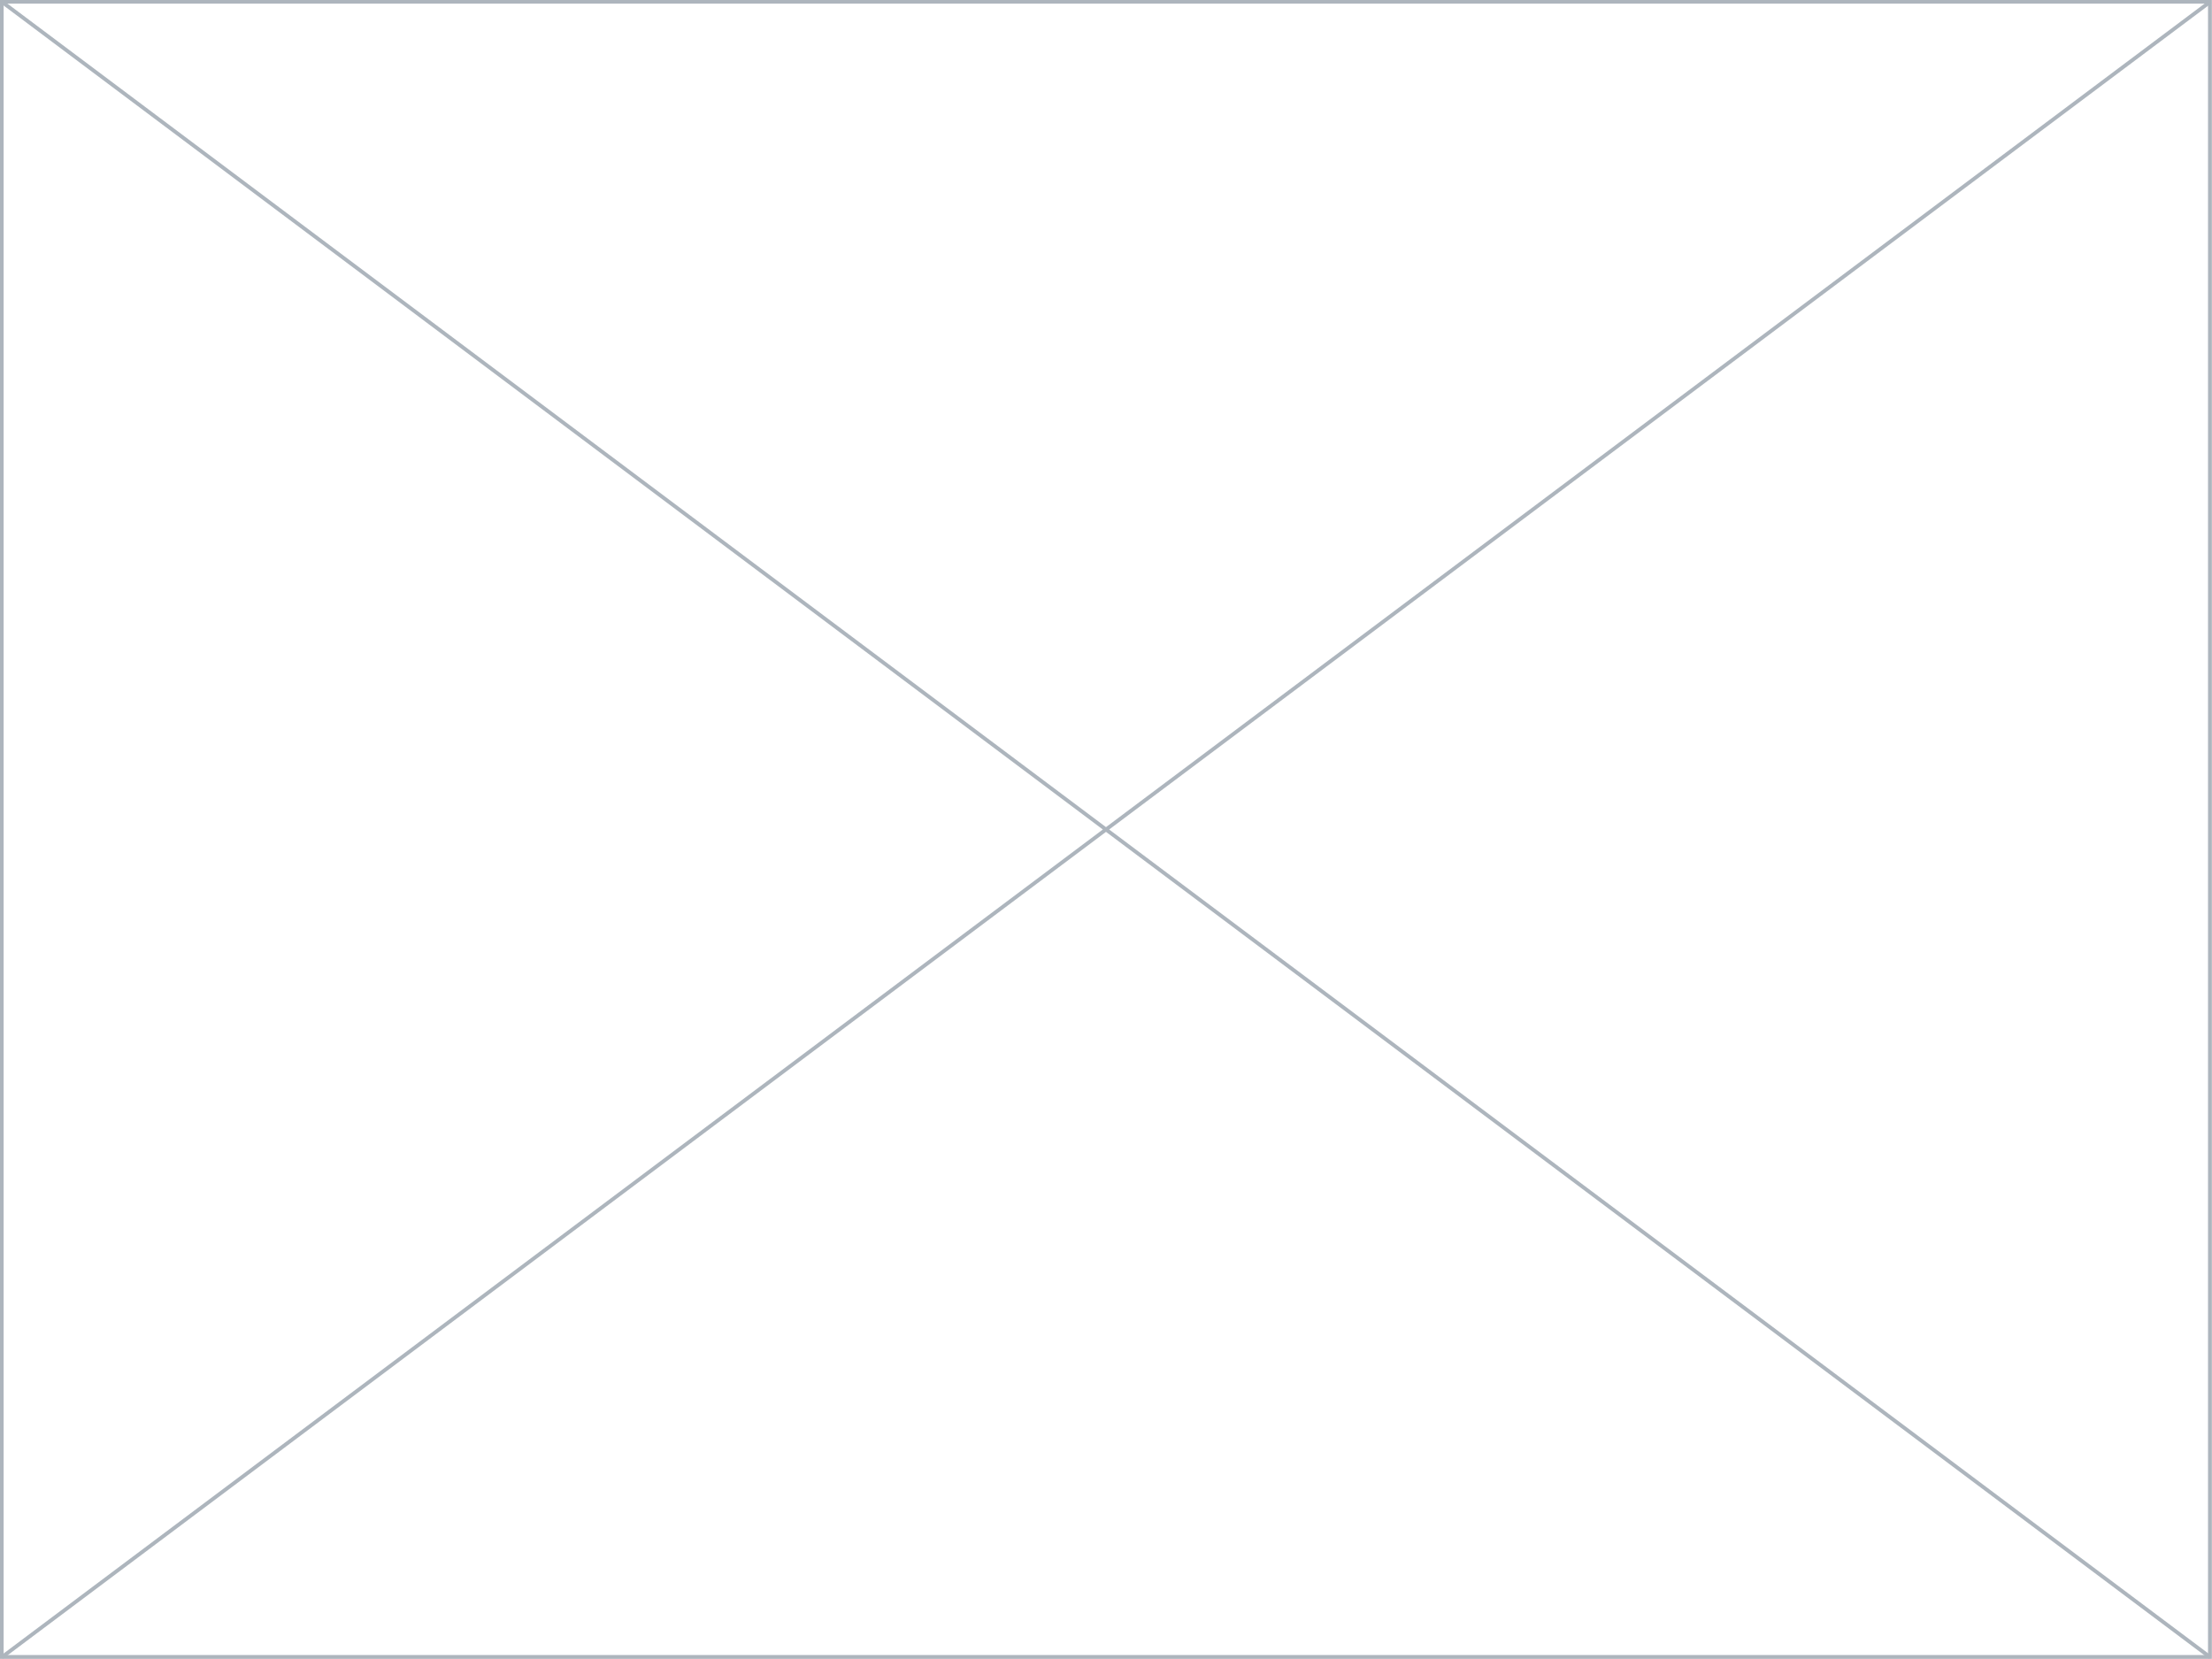
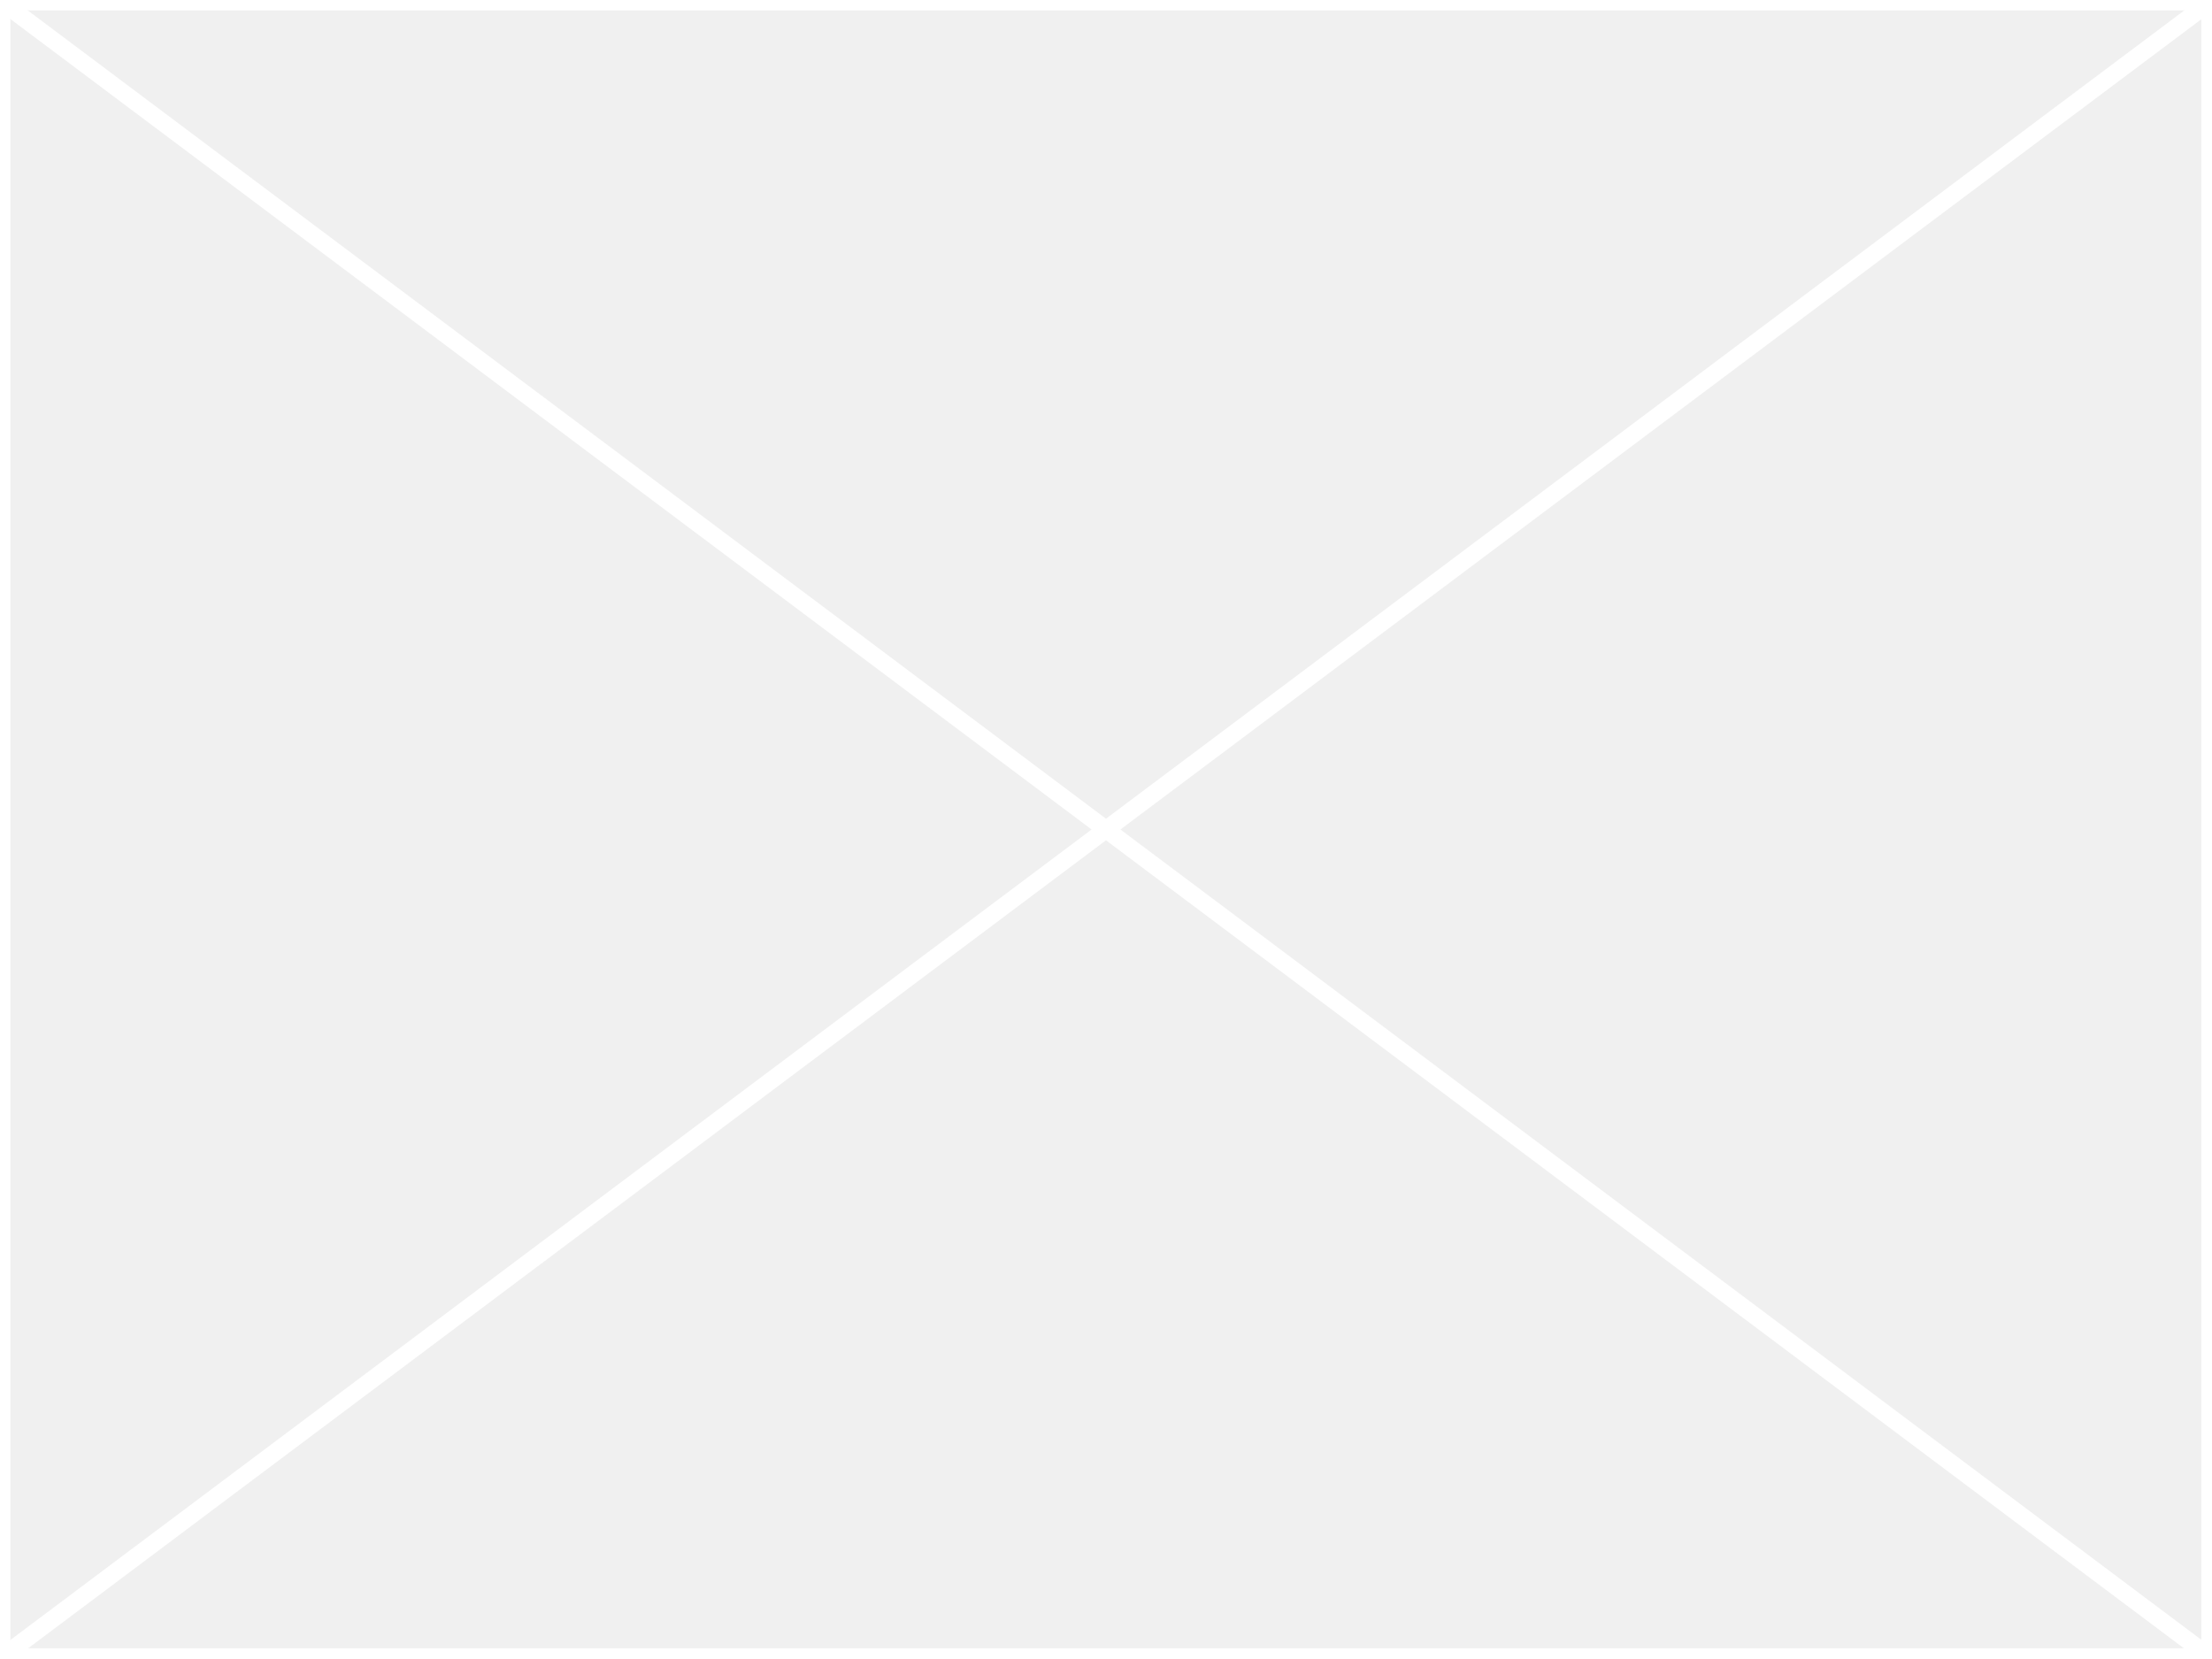
<svg xmlns="http://www.w3.org/2000/svg" id="flag-icons-xx" viewBox="0 0 640 480">
-   <path fill="#fff" fill-rule="evenodd" stroke="#adb5bd" stroke-width="1.1" d="M.5.5h638.9v478.9H.5z" />
-   <path fill="none" stroke="#adb5bd" stroke-width="1.1" d="m.5.5 639 479m0-479-639 479" />
+   <path fill="none" fill-rule="evenodd" stroke="#fff" stroke-width="5" d="M.5.5h638.9v478.9H.5z" />
+   <path fill="none" stroke="#fff" stroke-width="5" d="m.5.5 639 479m0-479-639 479" />
</svg>
